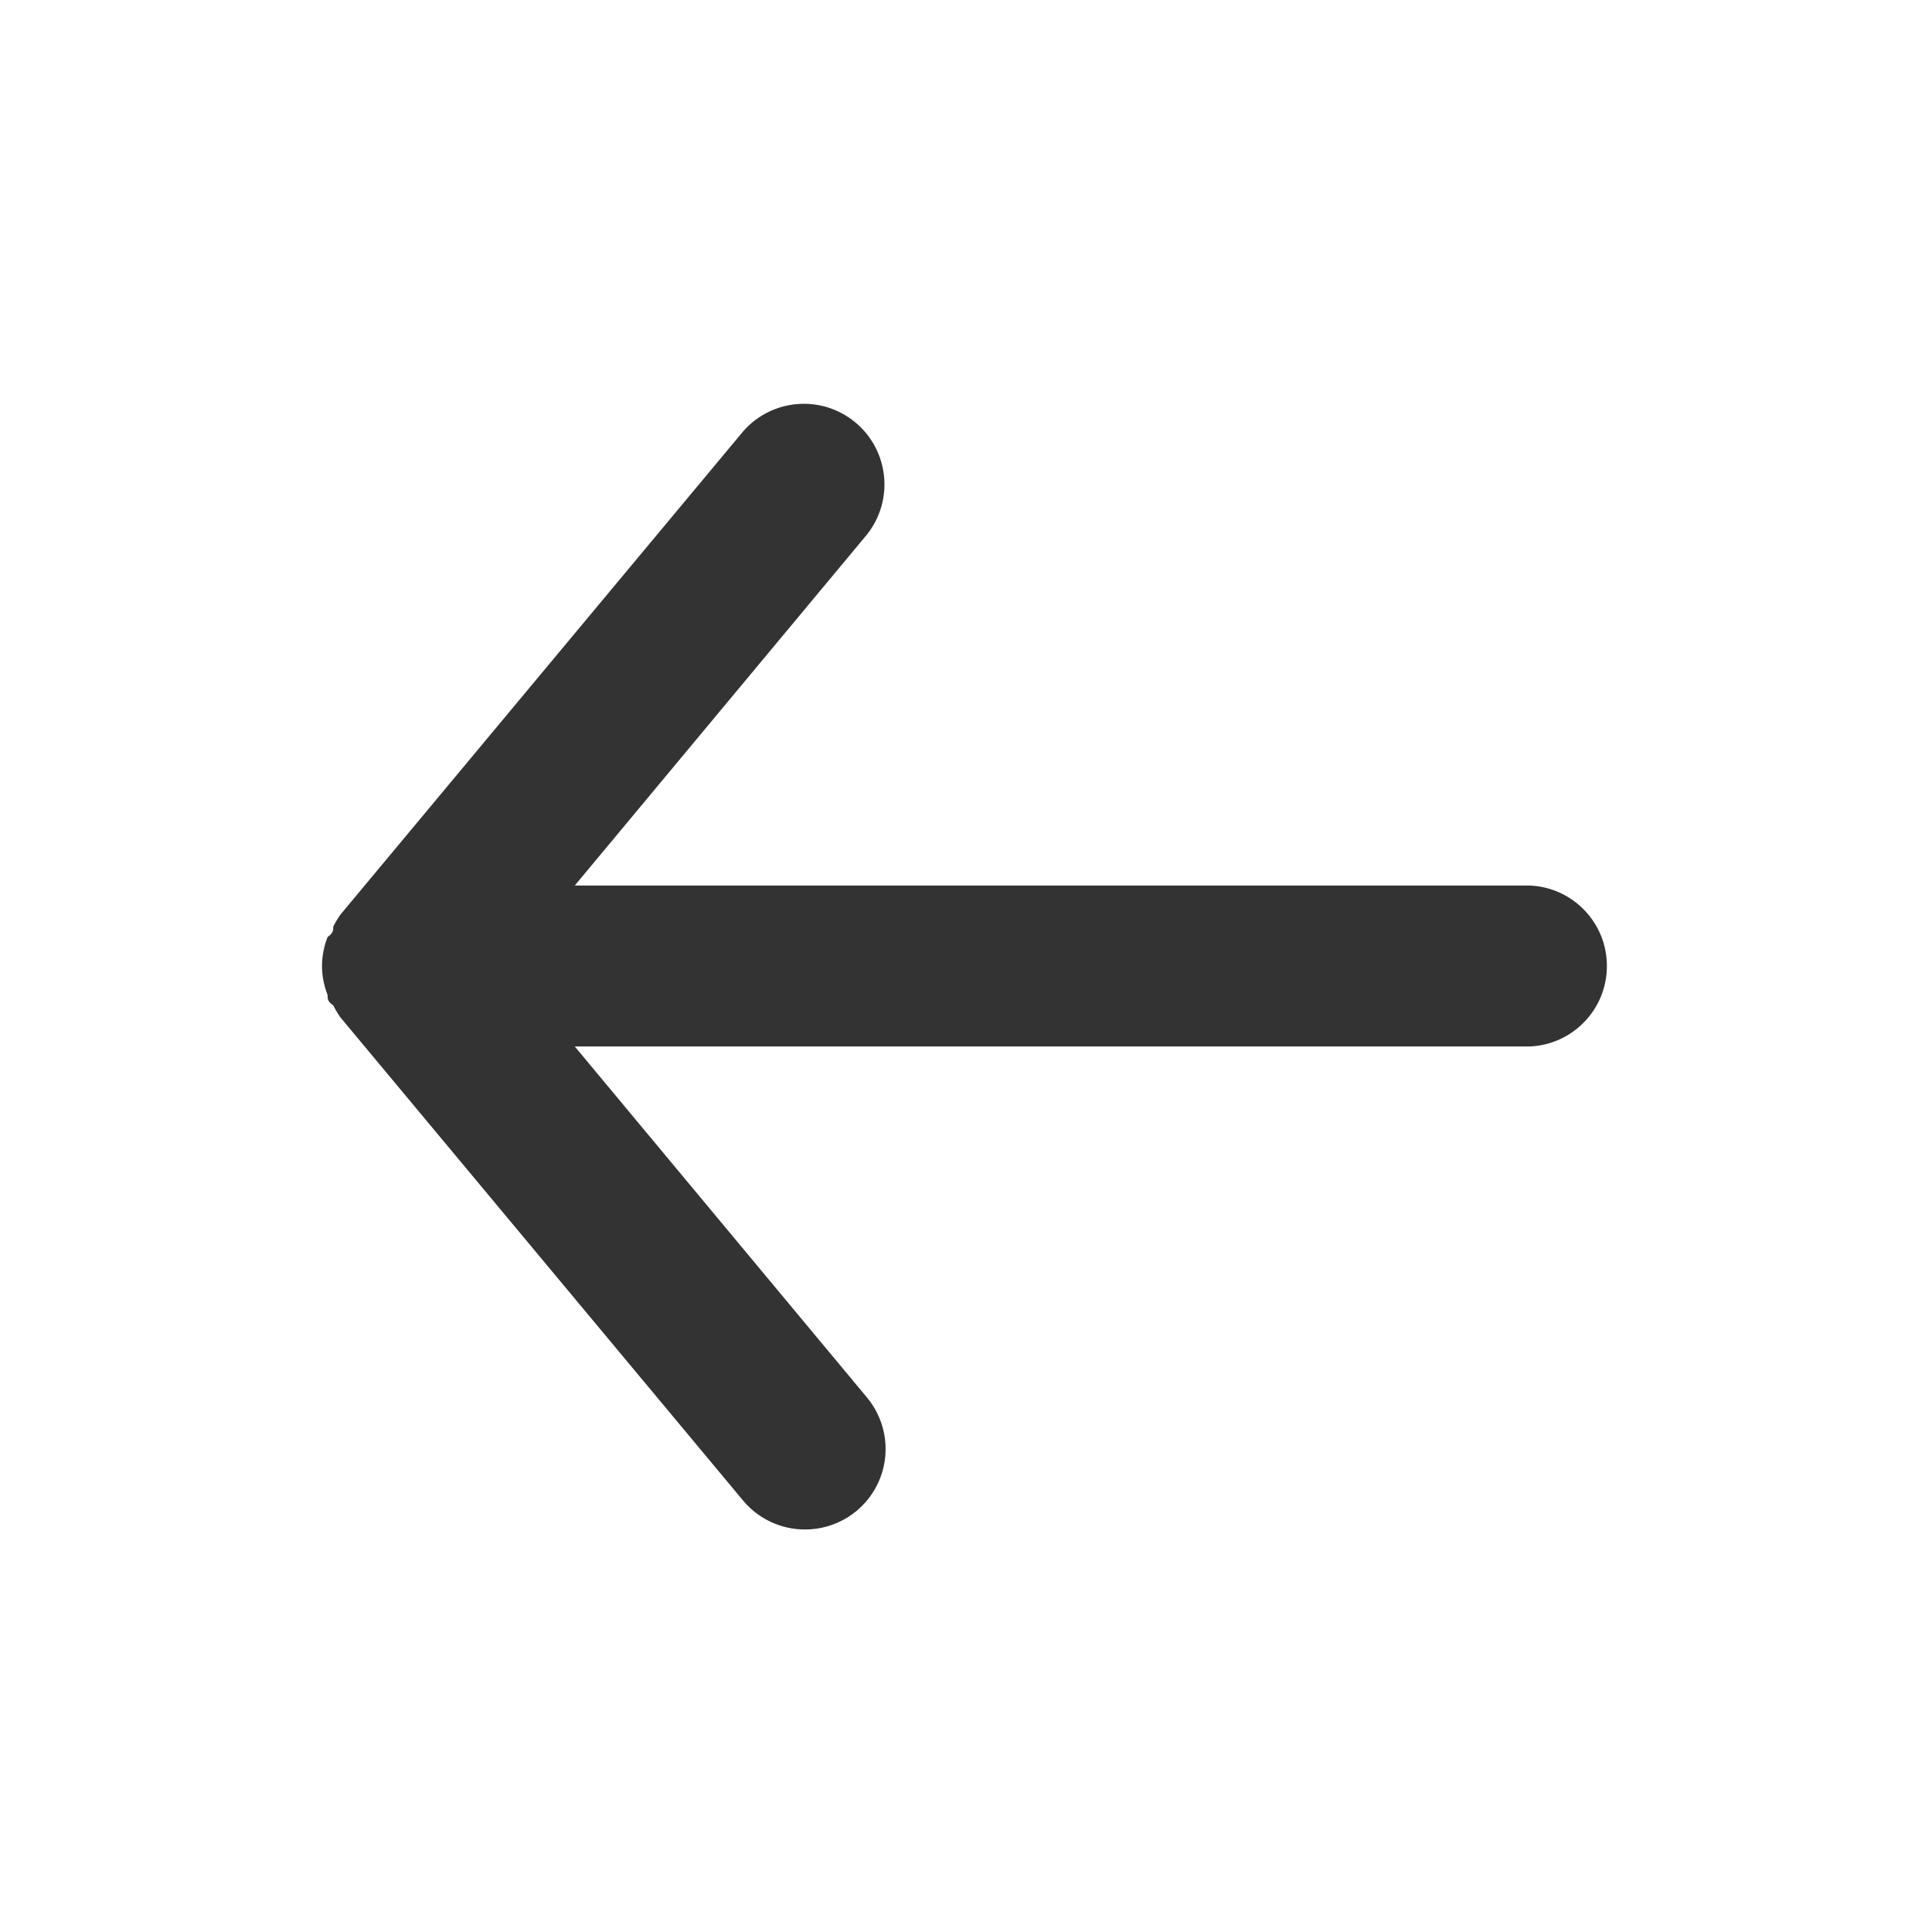
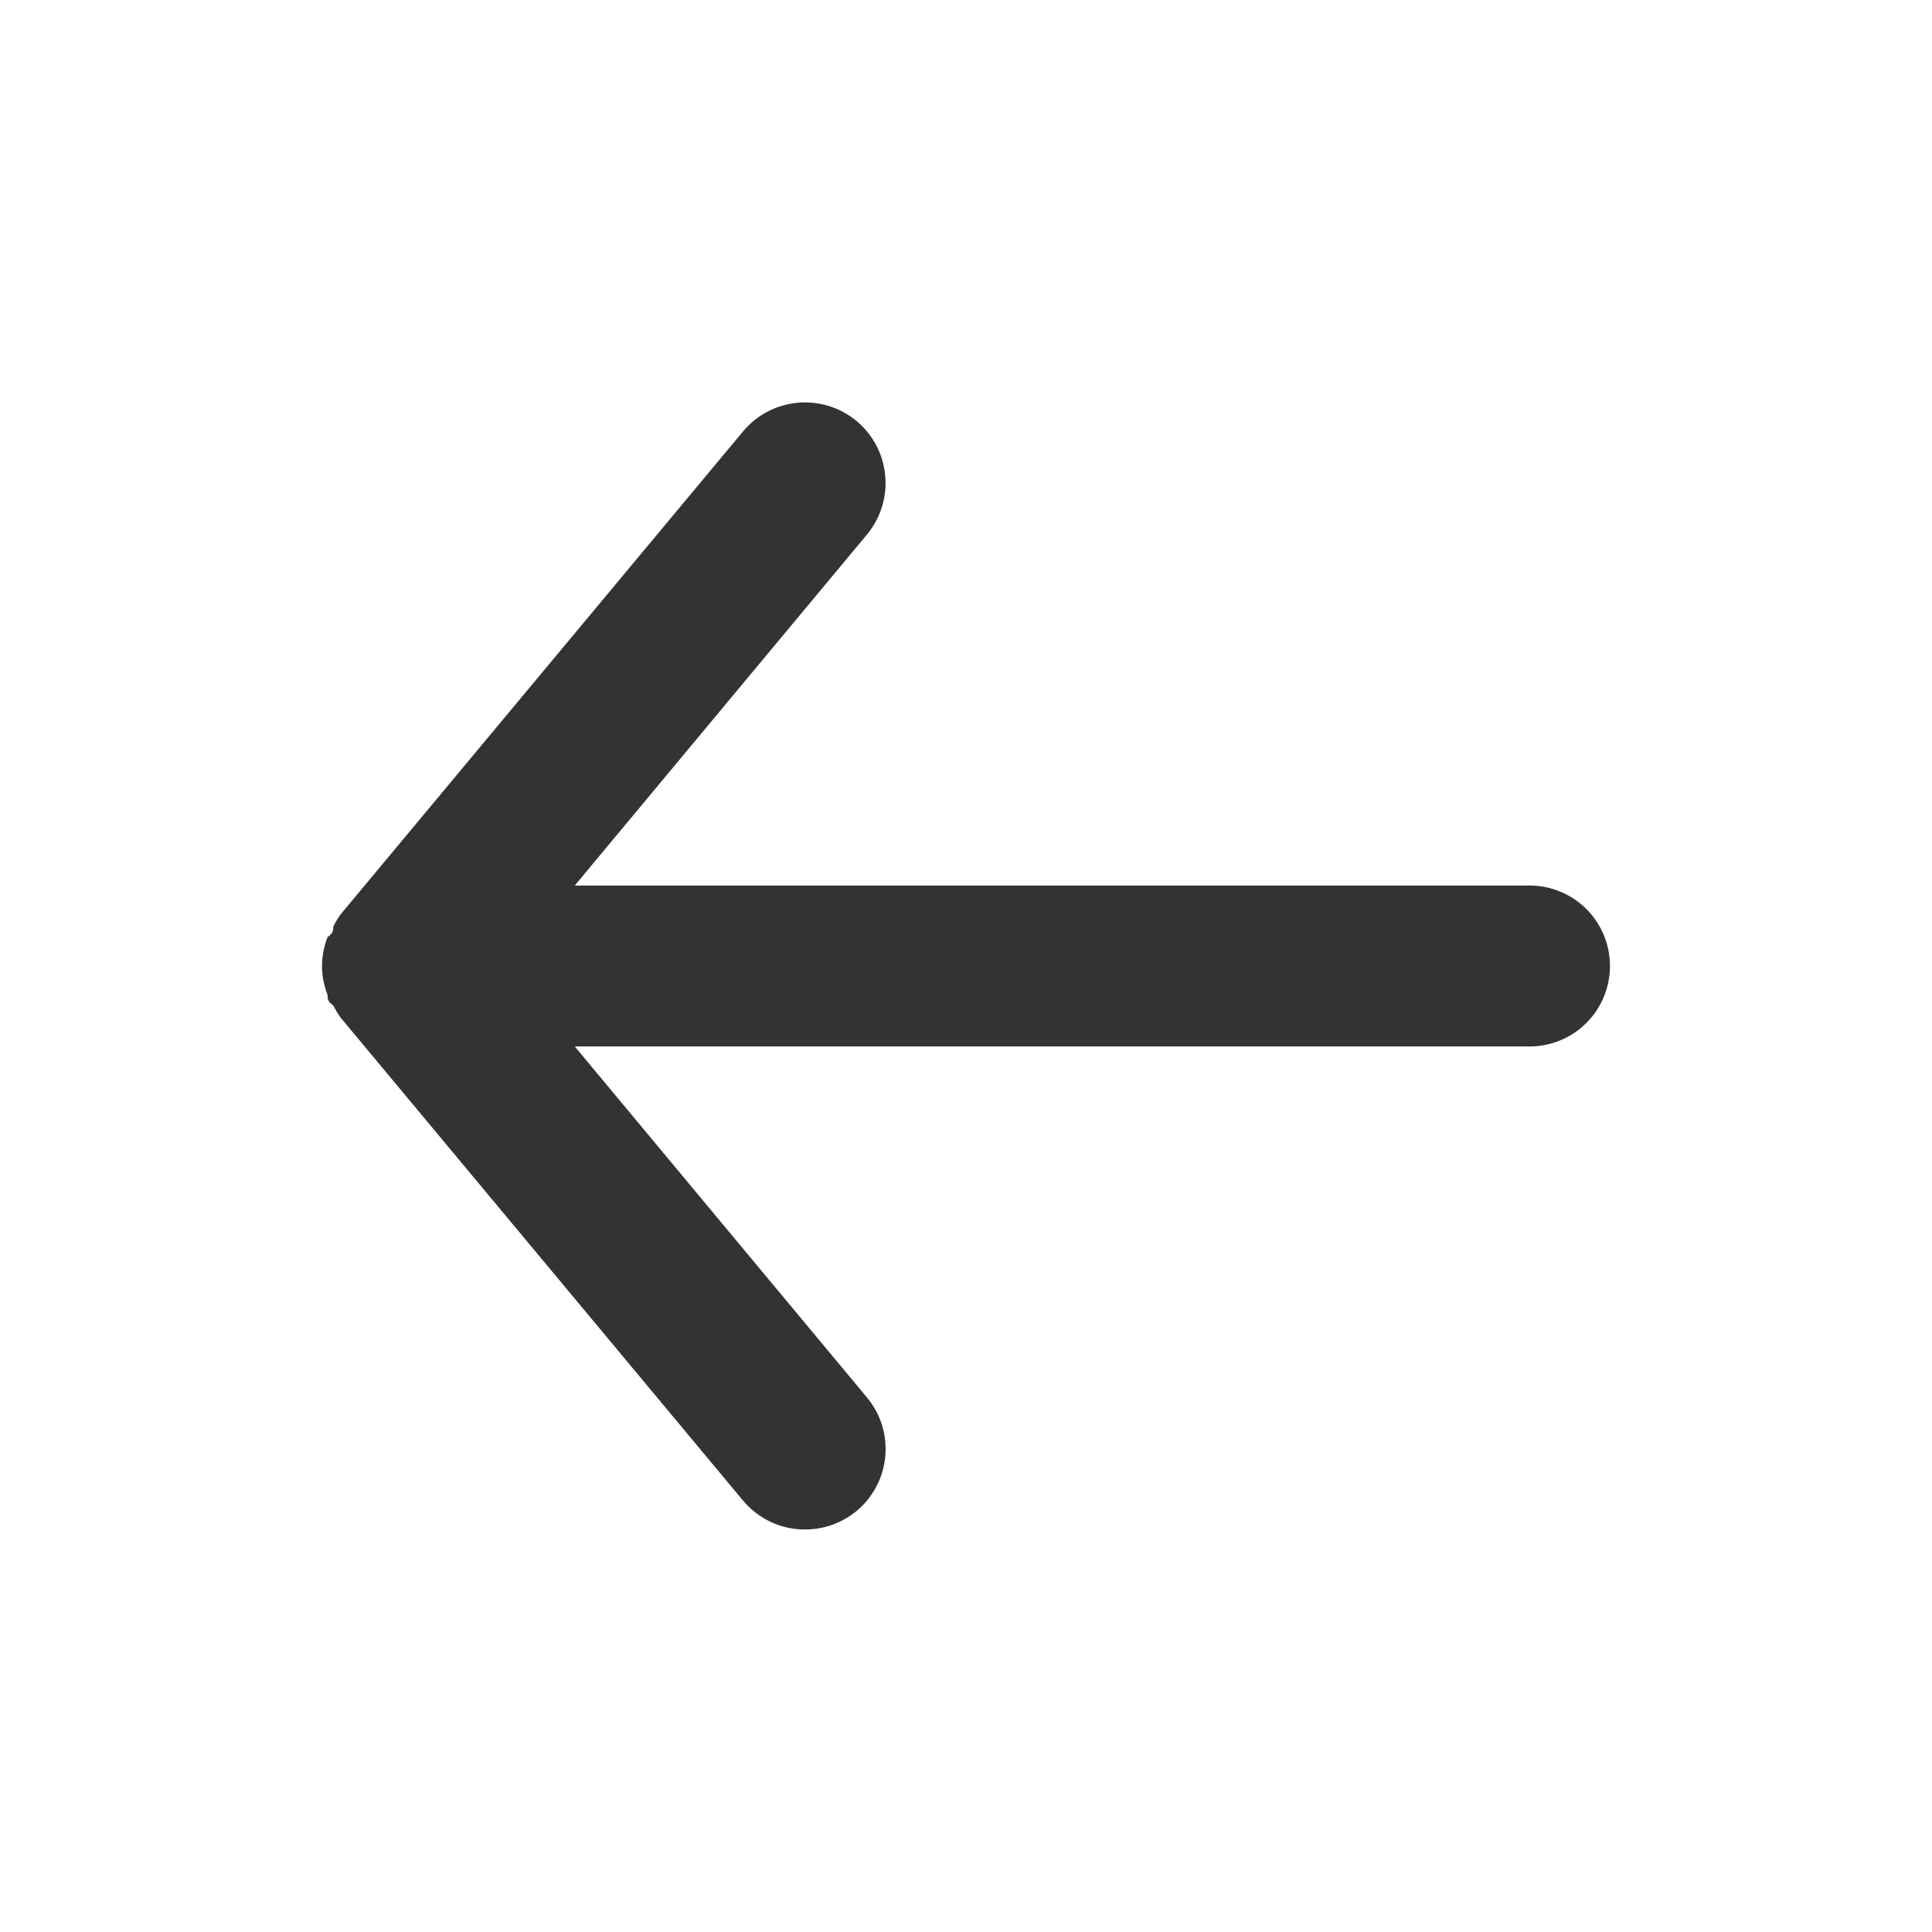
<svg xmlns="http://www.w3.org/2000/svg" width="32" height="32" viewBox="0 0 32 32" fill="none">
-   <path d="M25.333 14.667H9.52l4.84-5.814a1.335 1.335 0 00-2.053-1.706l-6.667 8c-.045.063-.085.13-.12.2 0 .066 0 .106-.094.173-.06.153-.092.316-.093.48.001.164.033.327.093.48 0 .067 0 .107.094.173.035.07.075.137.12.2l6.667 8a1.332 1.332 0 001.026.48 1.333 1.333 0 001.027-2.186l-4.84-5.814h15.813a1.334 1.334 0 000-2.666z" fill="#333" />
+   <path d="M25.333 14.667H9.52L14.36 8.853C14.586 8.581 14.695 8.23 14.662 7.877C14.63 7.525 14.459 7.2 14.187 6.973C13.914 6.747 13.563 6.638 13.211 6.671C12.858 6.703 12.533 6.874 12.306 7.147L5.64 15.147C5.595 15.21 5.555 15.277 5.52 15.347C5.52 15.413 5.52 15.453 5.426 15.52C5.366 15.673 5.334 15.836 5.333 16C5.334 16.164 5.366 16.327 5.426 16.48C5.426 16.547 5.426 16.587 5.52 16.653C5.555 16.723 5.595 16.79 5.64 16.853L12.306 24.853C12.432 25.004 12.589 25.125 12.766 25.208C12.944 25.291 13.137 25.334 13.333 25.333C13.645 25.334 13.947 25.225 14.187 25.027C14.322 24.915 14.433 24.777 14.515 24.622C14.597 24.467 14.647 24.297 14.663 24.123C14.679 23.948 14.661 23.772 14.609 23.604C14.557 23.437 14.472 23.281 14.36 23.147L9.52 17.333H25.333C25.687 17.333 26.026 17.193 26.276 16.943C26.526 16.693 26.666 16.354 26.666 16C26.666 15.646 26.526 15.307 26.276 15.057C26.026 14.807 25.687 14.667 25.333 14.667Z" fill="#333333" />
</svg>
